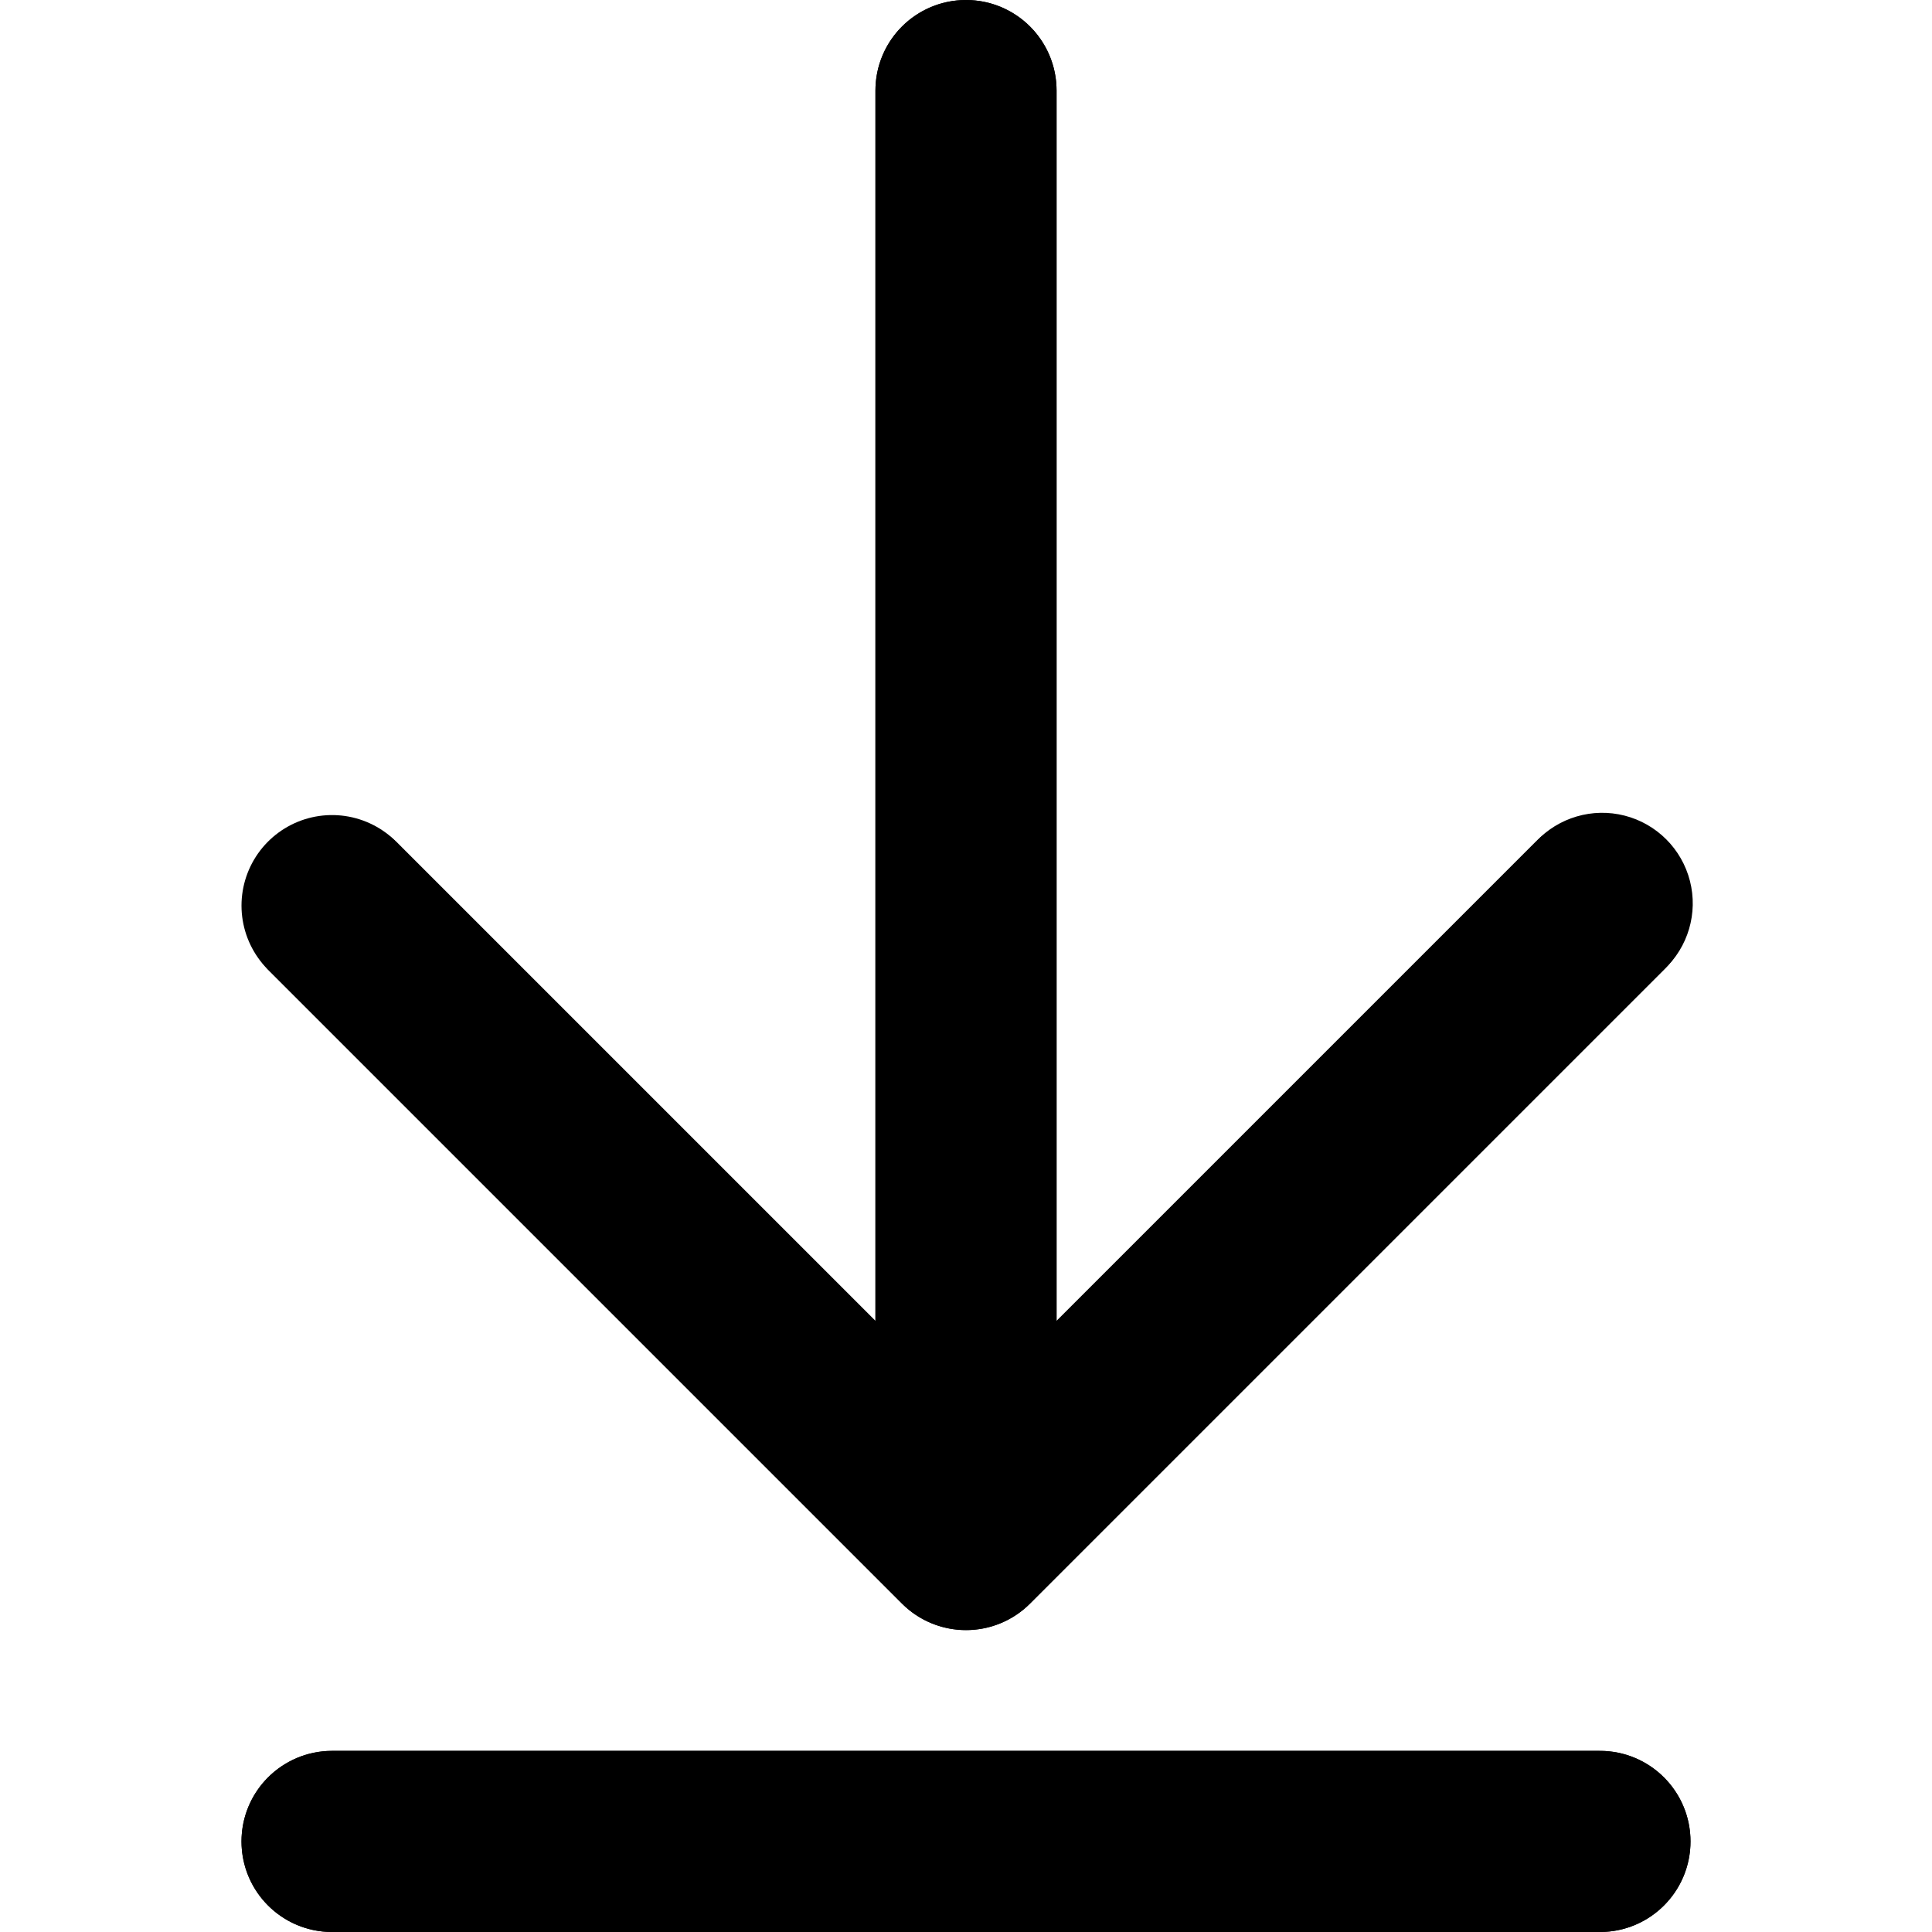
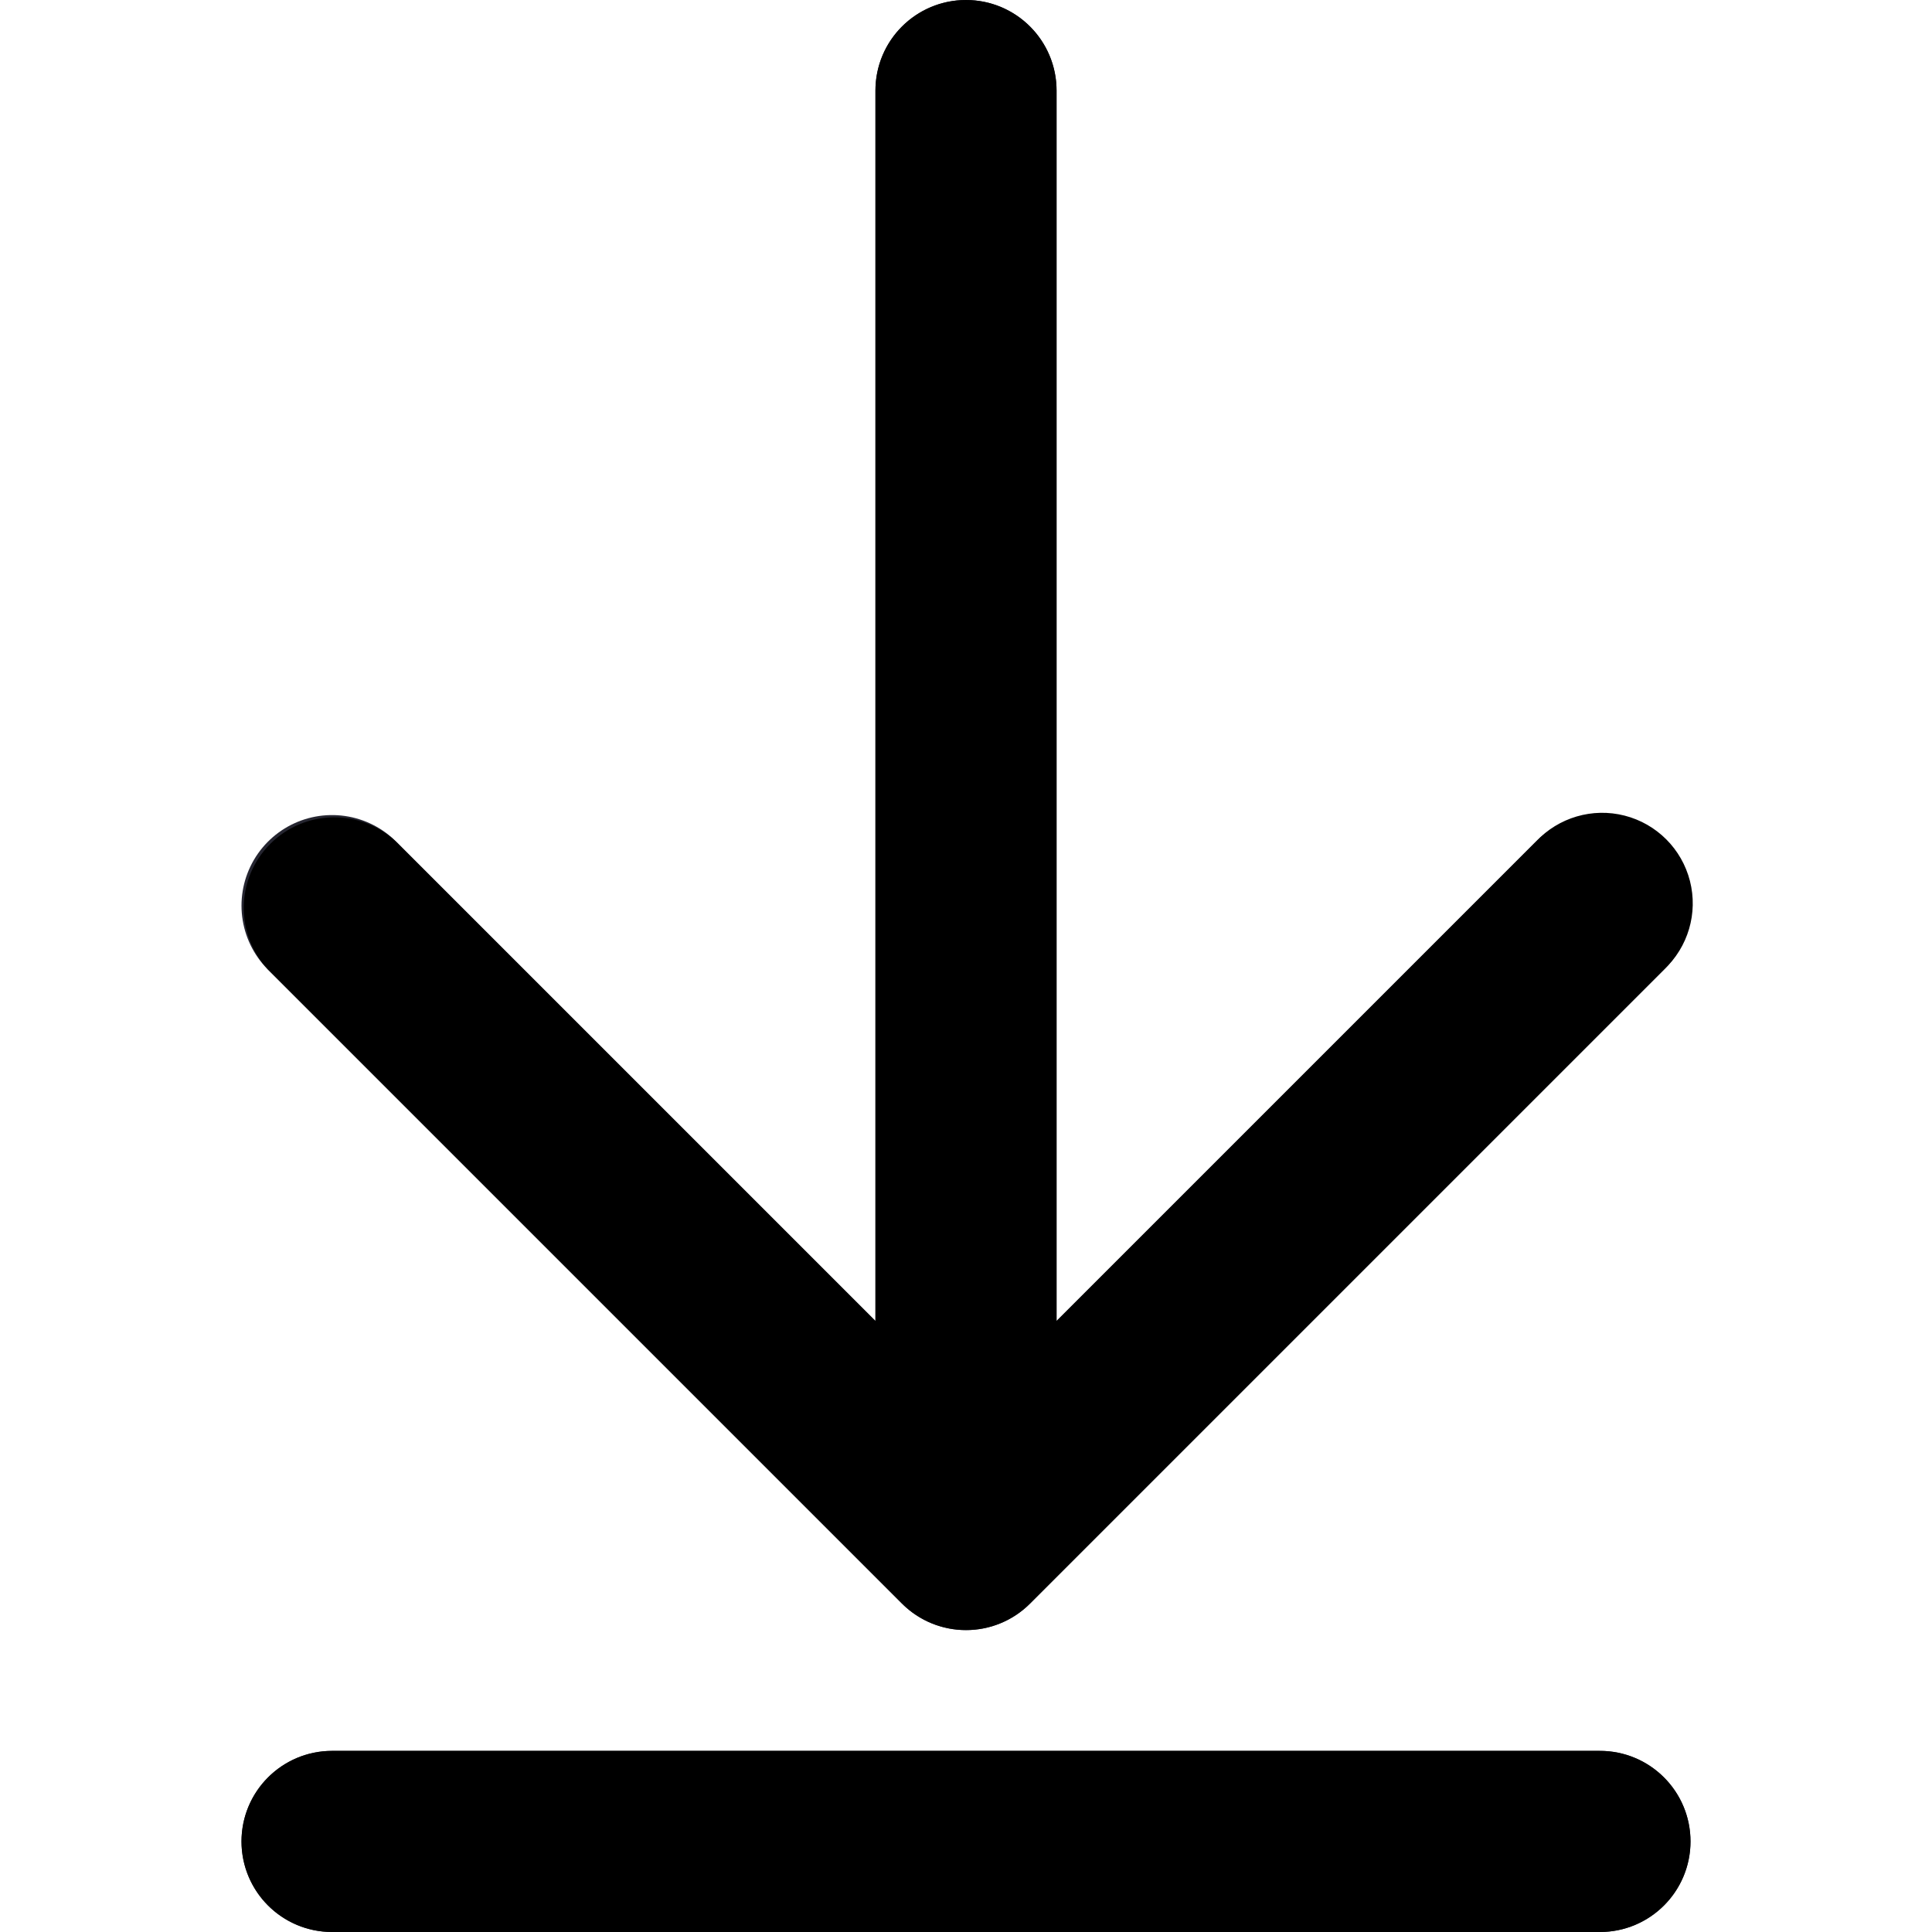
<svg xmlns="http://www.w3.org/2000/svg" fill="currentColor" class="vi" viewBox="0 0 16 16">
-   <path stroke="#000" stroke-linecap="round" stroke-linejoin="round" stroke-width="1.5" d="M8 12.75v-12m0 12L2.75 7.5M8 12.75l5.25-5.25" />
-   <path stroke="#000" stroke-linecap="round" stroke-miterlimit="16" stroke-width="1.5" d="M2.75 15.25h10.5" />
+   <path stroke="#252530" stroke-linecap="round" stroke-linejoin="round" stroke-width="1.5" d="M8 12.75v-12m0 12L2.75 7.5M8 12.75l5.25-5.25" />
+   <path stroke="#252530" stroke-linecap="round" stroke-miterlimit="16" stroke-width="1.5" d="M2.75 15.25h10.5" />
  <path d="M8 0a.75.75 0 0 1 .75.75v10.19l3.97-3.97a.75.75 0 1 1 1.06 1.06l-5.25 5.25a.75.75 0 0 1-1.06 0L2.22 8.03a.75.75 0 0 1 1.06-1.06l3.97 3.97V.75A.75.75 0 0 1 8 0ZM2 15.25a.75.75 0 0 1 .75-.75h10.5a.75.75 0 0 1 0 1.5H2.75a.75.75 0 0 1-.75-.75Z" />
</svg>
